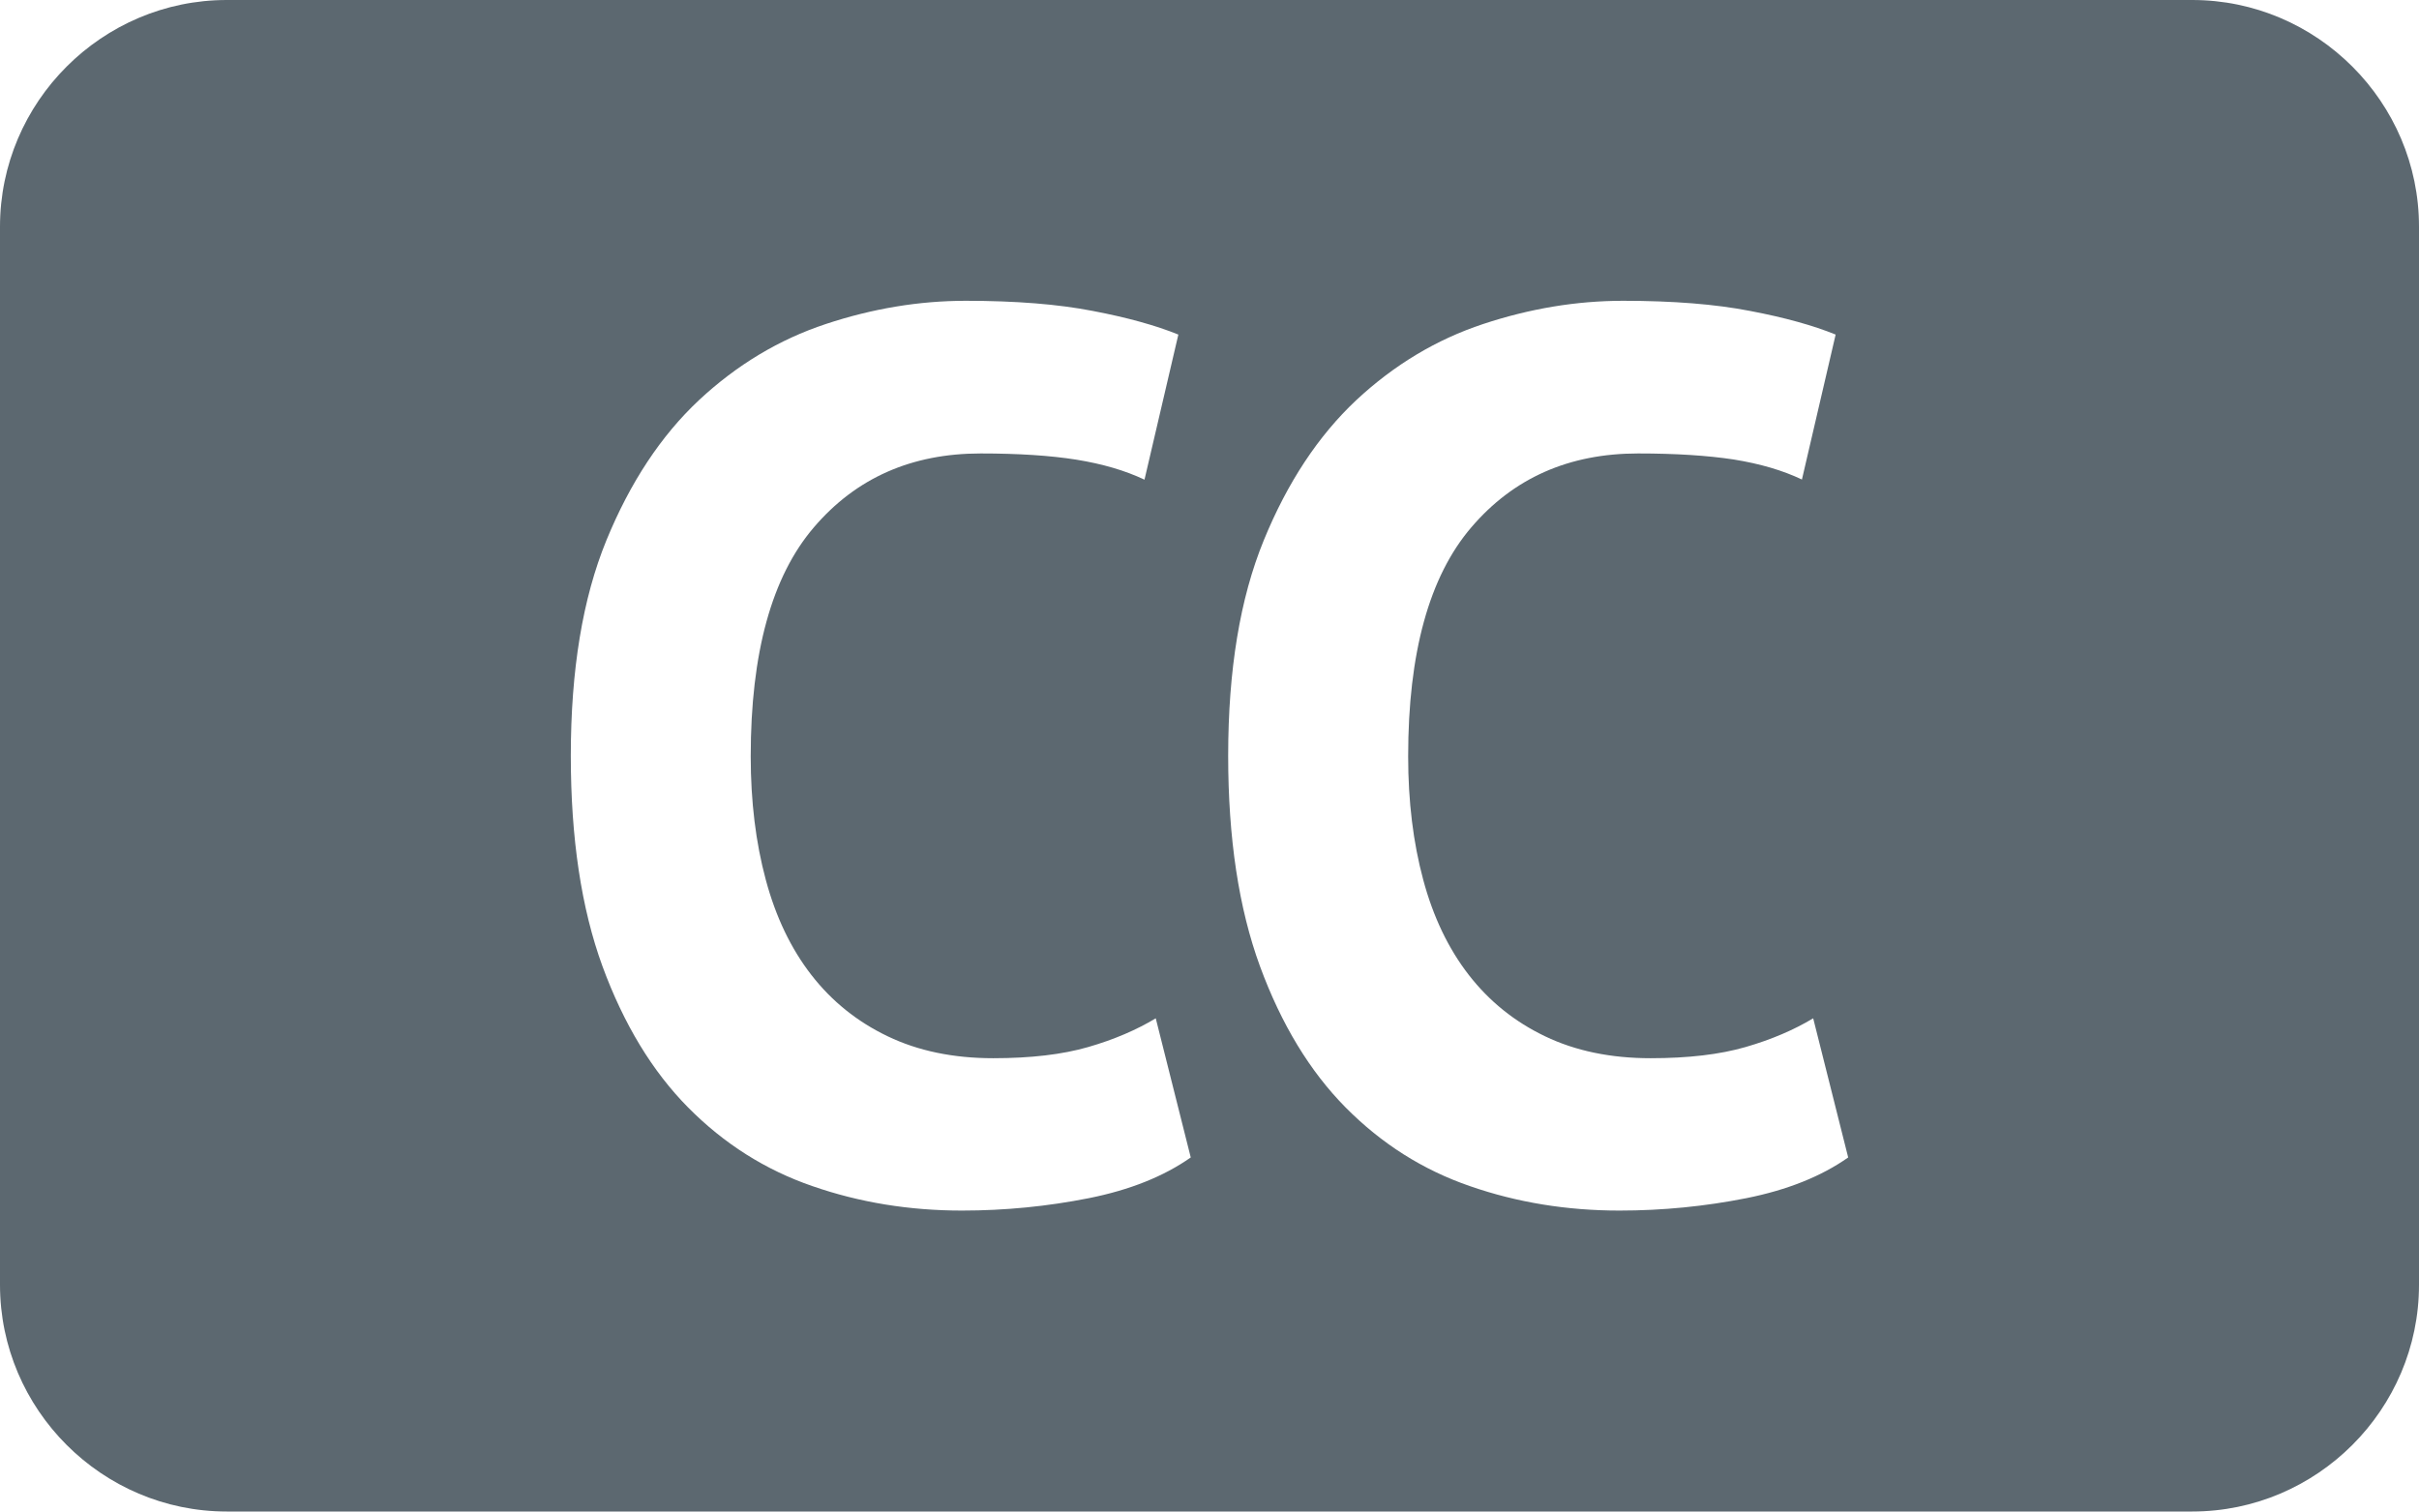
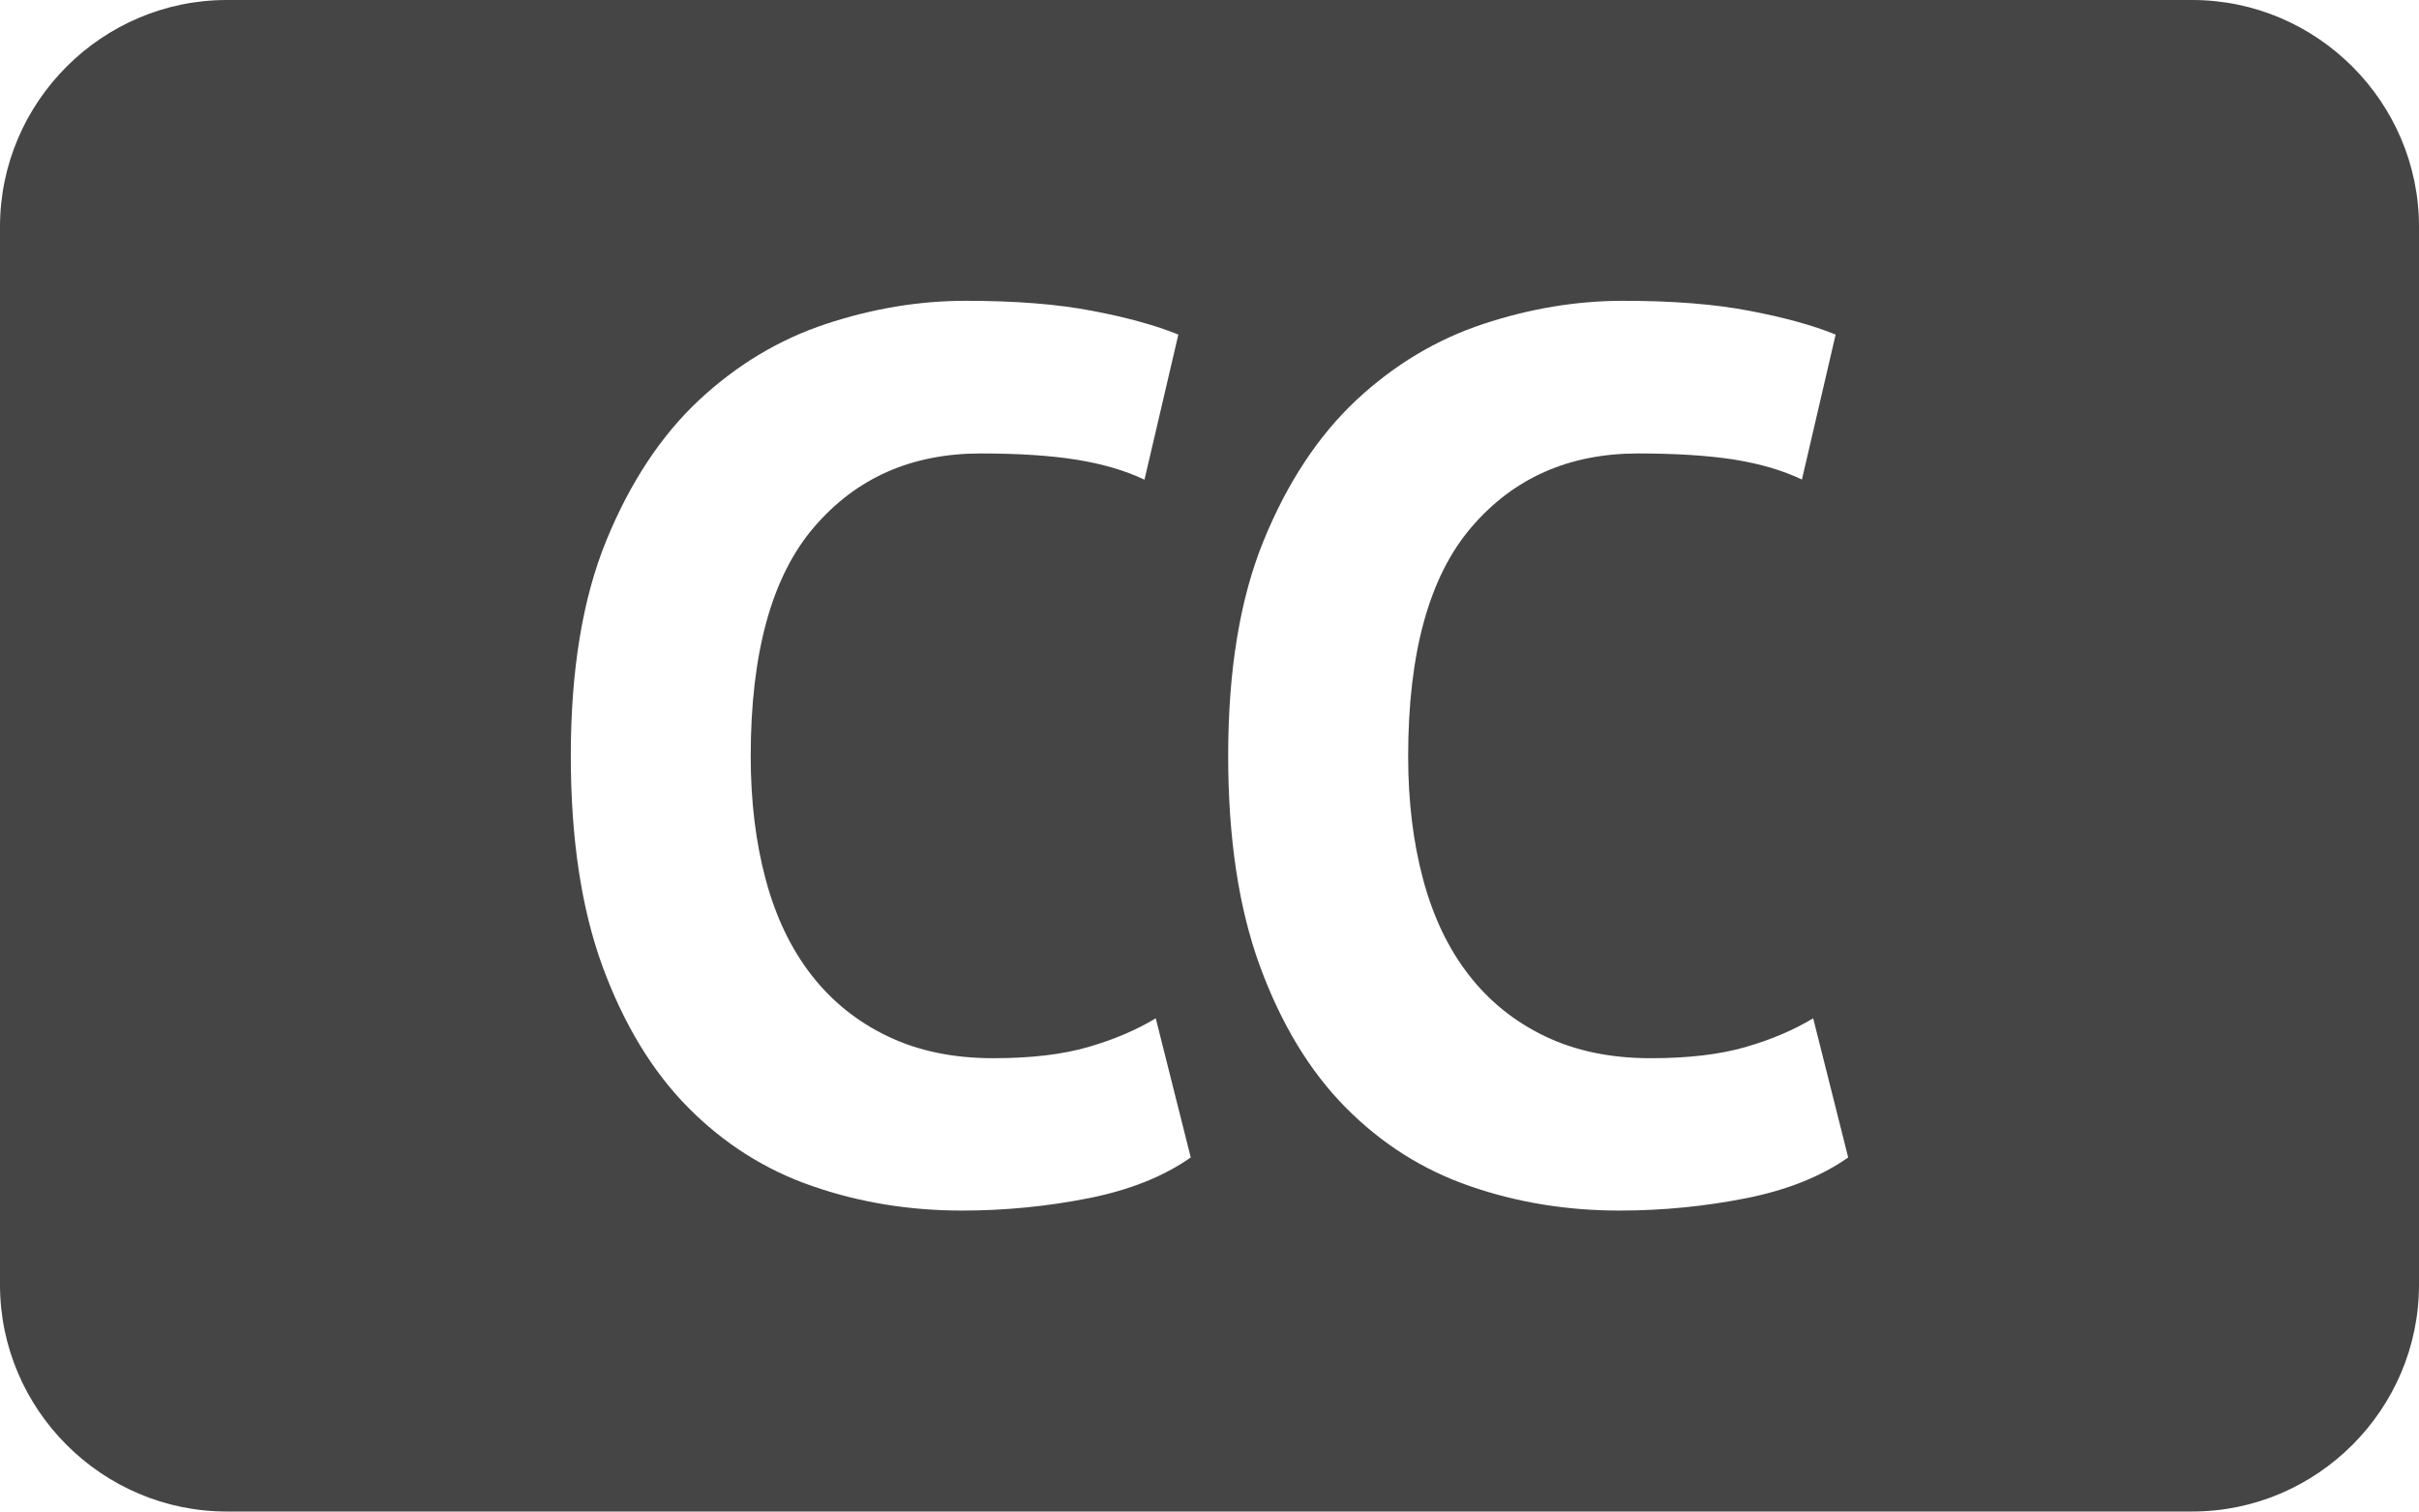
<svg xmlns="http://www.w3.org/2000/svg" version="1.0" id="Layer_1" x="0px" y="0px" width="32px" height="20px" viewBox="0 0 32 20" enable-background="new 0 0 32 20" xml:space="preserve">
-   <path fill="#5c6870" d="M29,0H3C1.35,0,0,1.35,0,3v14c0,1.65,1.35,3,3,3h26c1.65,0,3-1.35,3-3V3C32,1.35,30.65,0,29,0z M14.403,15.854c-0.545,0.108-1.104,0.164-1.678,0.164c-0.694,0-1.354-0.107-1.976-0.323c-0.623-0.214-1.172-0.562-1.646-1.041 s-0.852-1.103-1.133-1.868C7.69,12.02,7.551,11.091,7.551,10c0-1.134,0.157-2.085,0.471-2.851c0.315-0.768,0.723-1.384,1.224-1.854  c0.502-0.468,1.062-0.804,1.679-1.008c0.616-0.204,1.233-0.307,1.852-0.307c0.66,0,1.22,0.045,1.678,0.134  c0.457,0.087,0.835,0.192,1.133,0.313L15.14,6.347c-0.254-0.121-0.555-0.209-0.902-0.265C13.891,6.027,13.47,6,12.973,6 c-0.915,0-1.649,0.325-2.206,0.977c-0.558,0.651-0.836,1.663-0.836,3.031c0,0.598,0.067,1.142,0.199,1.632  c0.132,0.493,0.334,0.913,0.603,1.26c0.271,0.349,0.607,0.619,1.01,0.812c0.402,0.193,0.867,0.29,1.396,0.29  c0.496,0,0.915-0.049,1.257-0.148c0.342-0.099,0.639-0.227,0.893-0.38l0.463,1.841C15.398,15.564,14.949,15.745,14.403,15.854z   M23.101,15.854c-0.545,0.108-1.105,0.164-1.678,0.164c-0.694,0-1.354-0.107-1.976-0.323c-0.623-0.214-1.172-0.562-1.646-1.041  s-0.852-1.103-1.133-1.868c-0.281-0.767-0.421-1.695-0.421-2.786c0-1.134,0.157-2.085,0.471-2.851  c0.314-0.768,0.723-1.384,1.223-1.854c0.502-0.468,1.062-0.804,1.68-1.008c0.616-0.204,1.233-0.307,1.851-0.307 c0.661,0,1.221,0.045,1.678,0.134c0.458,0.087,0.836,0.192,1.133,0.313l-0.446,1.918c-0.253-0.121-0.554-0.209-0.901-0.265  C22.588,6.027,22.166,6,21.67,6c-0.915,0-1.649,0.325-2.206,0.977c-0.558,0.651-0.836,1.663-0.836,3.031  c0,0.598,0.067,1.142,0.199,1.632c0.132,0.493,0.334,0.913,0.603,1.26c0.271,0.349,0.606,0.619,1.009,0.812 c0.402,0.193,0.868,0.29,1.396,0.29c0.497,0,0.915-0.049,1.257-0.148c0.342-0.099,0.64-0.227,0.894-0.38l0.463,1.841  C24.096,15.564,23.646,15.745,23.101,15.854z" />
+   <path fill="#454545" d="M29,0H3C1.35,0,0,1.35,0,3v14c0,1.65,1.35,3,3,3h26c1.65,0,3-1.35,3-3V3C32,1.35,30.65,0,29,0z M14.403,15.854c-0.545,0.108-1.104,0.164-1.678,0.164c-0.694,0-1.354-0.107-1.976-0.323c-0.623-0.214-1.172-0.562-1.646-1.041 s-0.852-1.103-1.133-1.868C7.69,12.02,7.551,11.091,7.551,10c0-1.134,0.157-2.085,0.471-2.851c0.315-0.768,0.723-1.384,1.224-1.854  c0.502-0.468,1.062-0.804,1.679-1.008c0.616-0.204,1.233-0.307,1.852-0.307c0.66,0,1.22,0.045,1.678,0.134  c0.457,0.087,0.835,0.192,1.133,0.313L15.14,6.347c-0.254-0.121-0.555-0.209-0.902-0.265C13.891,6.027,13.47,6,12.973,6 c-0.915,0-1.649,0.325-2.206,0.977c-0.558,0.651-0.836,1.663-0.836,3.031c0,0.598,0.067,1.142,0.199,1.632  c0.132,0.493,0.334,0.913,0.603,1.26c0.271,0.349,0.607,0.619,1.01,0.812c0.402,0.193,0.867,0.29,1.396,0.29  c0.496,0,0.915-0.049,1.257-0.148c0.342-0.099,0.639-0.227,0.893-0.38l0.463,1.841C15.398,15.564,14.949,15.745,14.403,15.854z   M23.101,15.854c-0.545,0.108-1.105,0.164-1.678,0.164c-0.694,0-1.354-0.107-1.976-0.323c-0.623-0.214-1.172-0.562-1.646-1.041  s-0.852-1.103-1.133-1.868c-0.281-0.767-0.421-1.695-0.421-2.786c0-1.134,0.157-2.085,0.471-2.851  c0.314-0.768,0.723-1.384,1.223-1.854c0.502-0.468,1.062-0.804,1.68-1.008c0.616-0.204,1.233-0.307,1.851-0.307 c0.661,0,1.221,0.045,1.678,0.134c0.458,0.087,0.836,0.192,1.133,0.313l-0.446,1.918c-0.253-0.121-0.554-0.209-0.901-0.265  C22.588,6.027,22.166,6,21.67,6c-0.915,0-1.649,0.325-2.206,0.977c-0.558,0.651-0.836,1.663-0.836,3.031  c0,0.598,0.067,1.142,0.199,1.632c0.132,0.493,0.334,0.913,0.603,1.26c0.271,0.349,0.606,0.619,1.009,0.812 c0.402,0.193,0.868,0.29,1.396,0.29c0.497,0,0.915-0.049,1.257-0.148c0.342-0.099,0.64-0.227,0.894-0.38l0.463,1.841  C24.096,15.564,23.646,15.745,23.101,15.854z" />
</svg>
